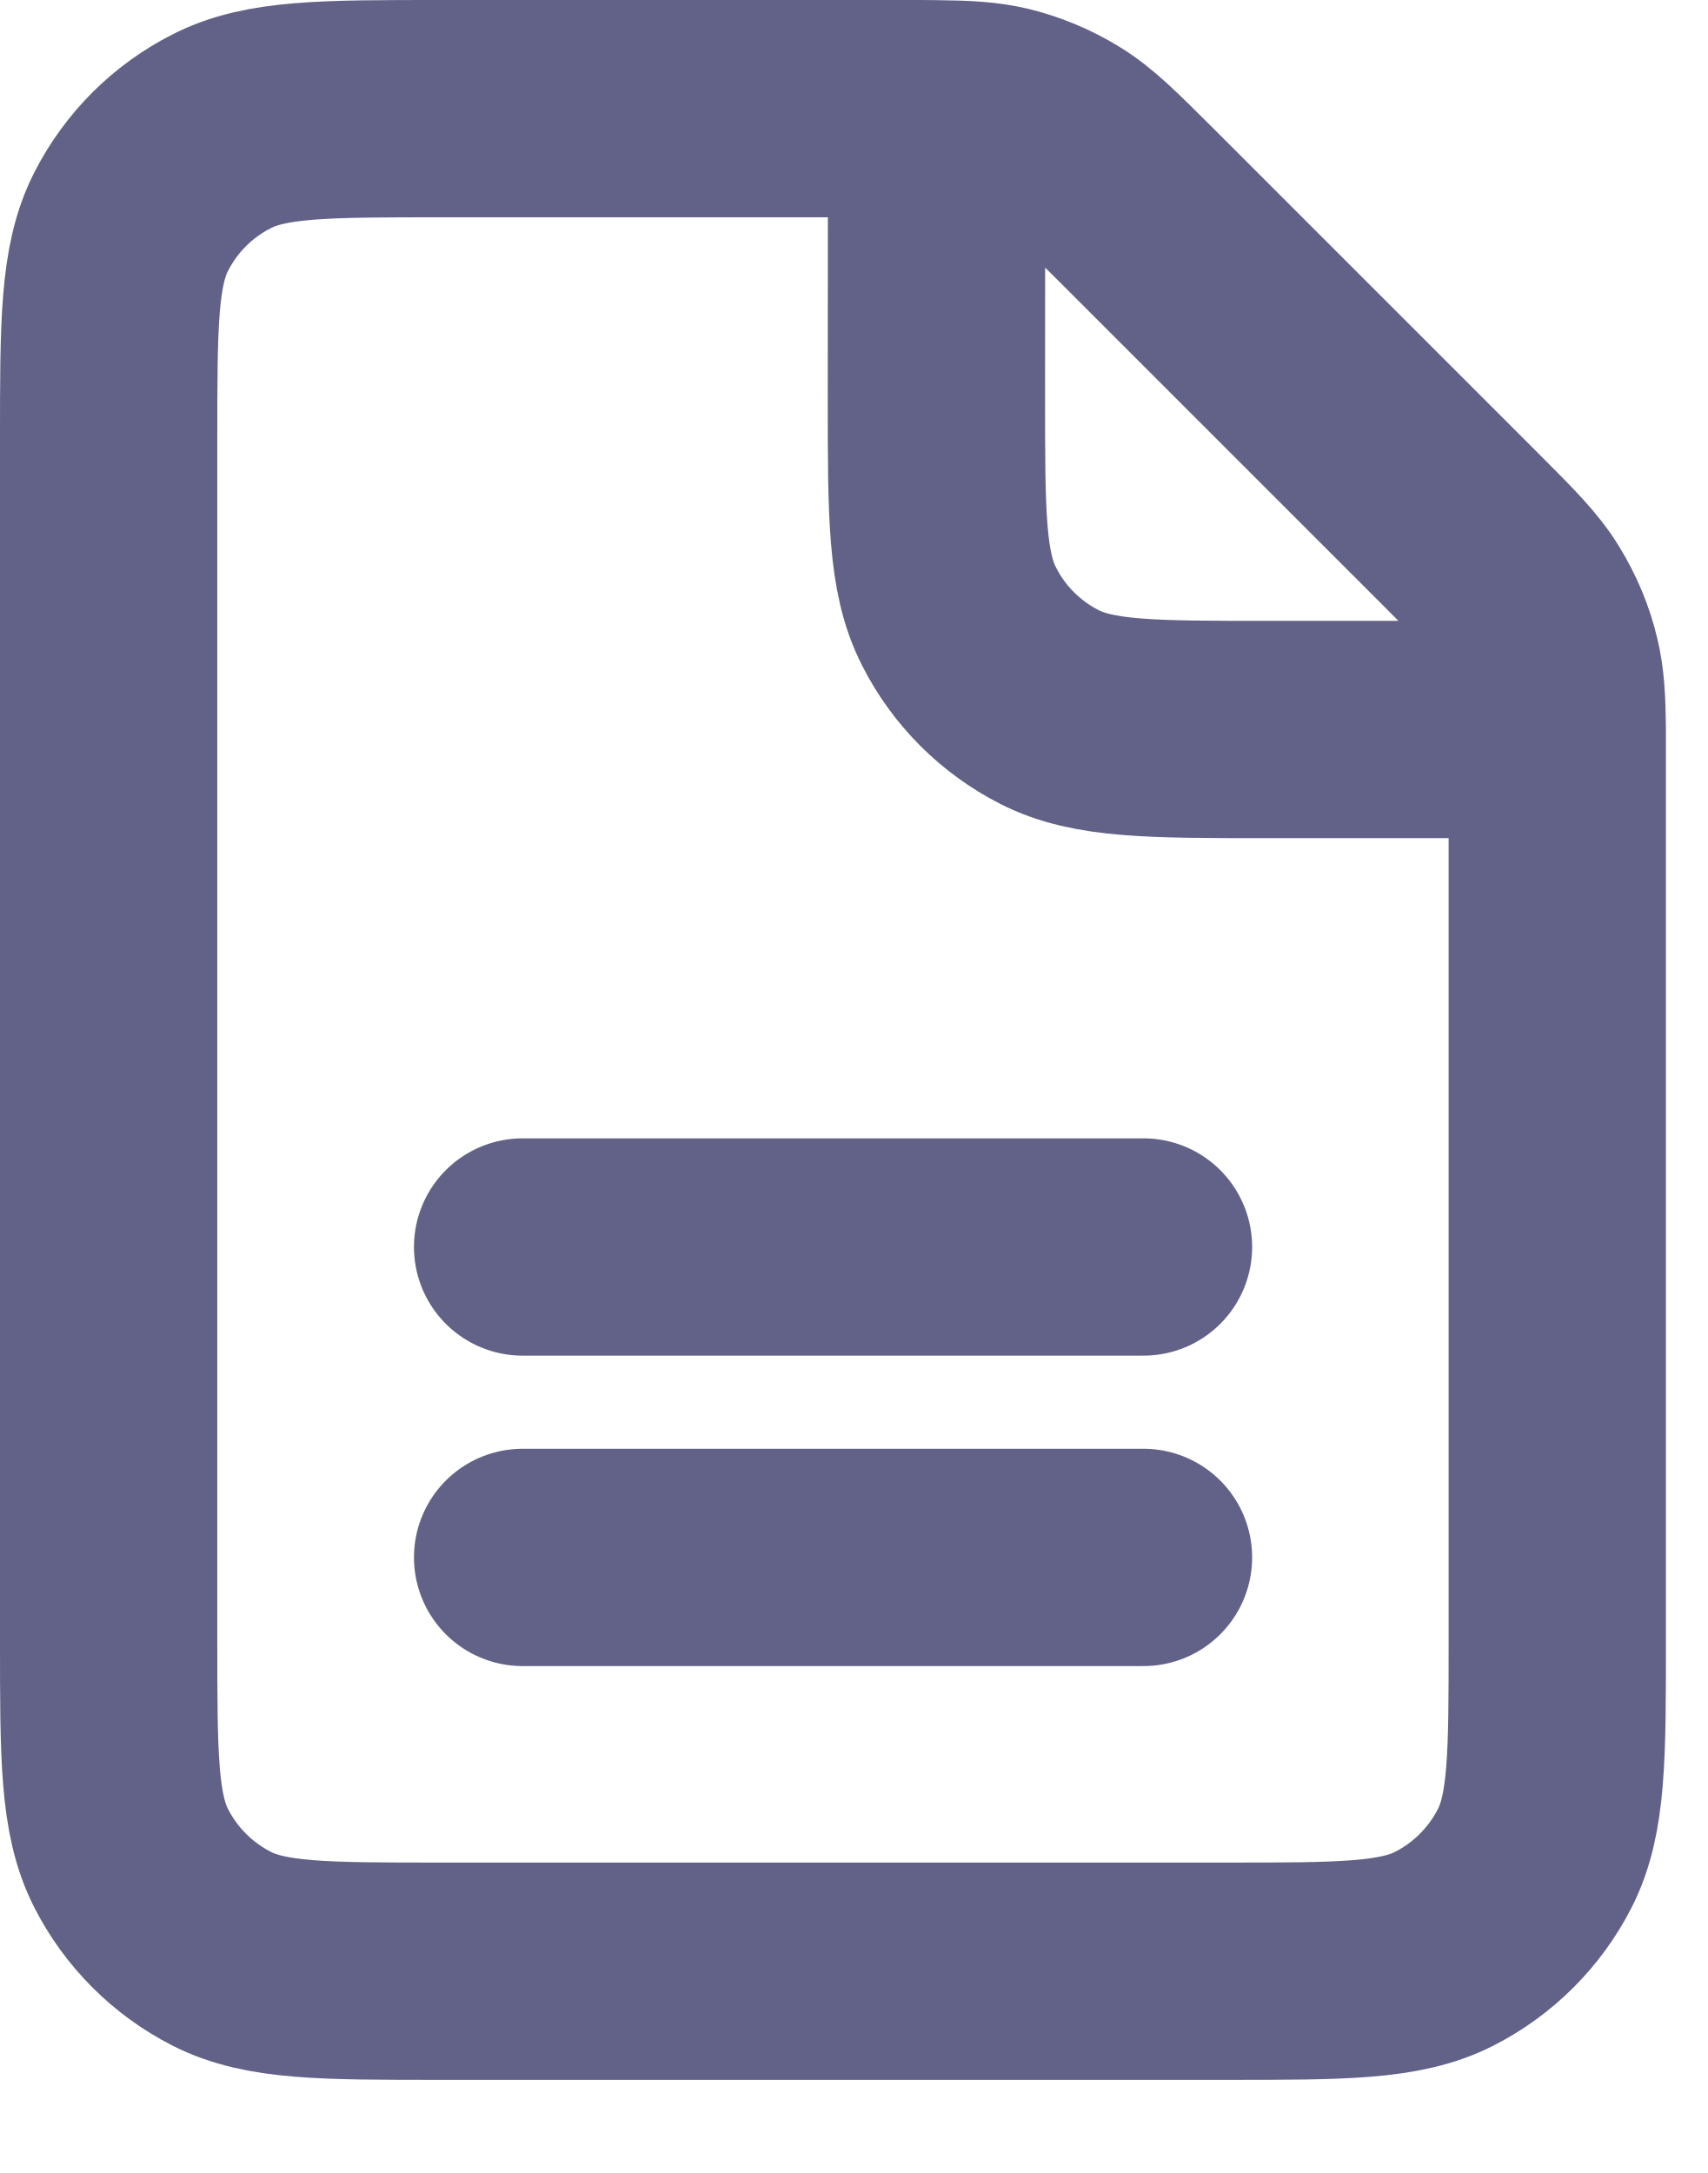
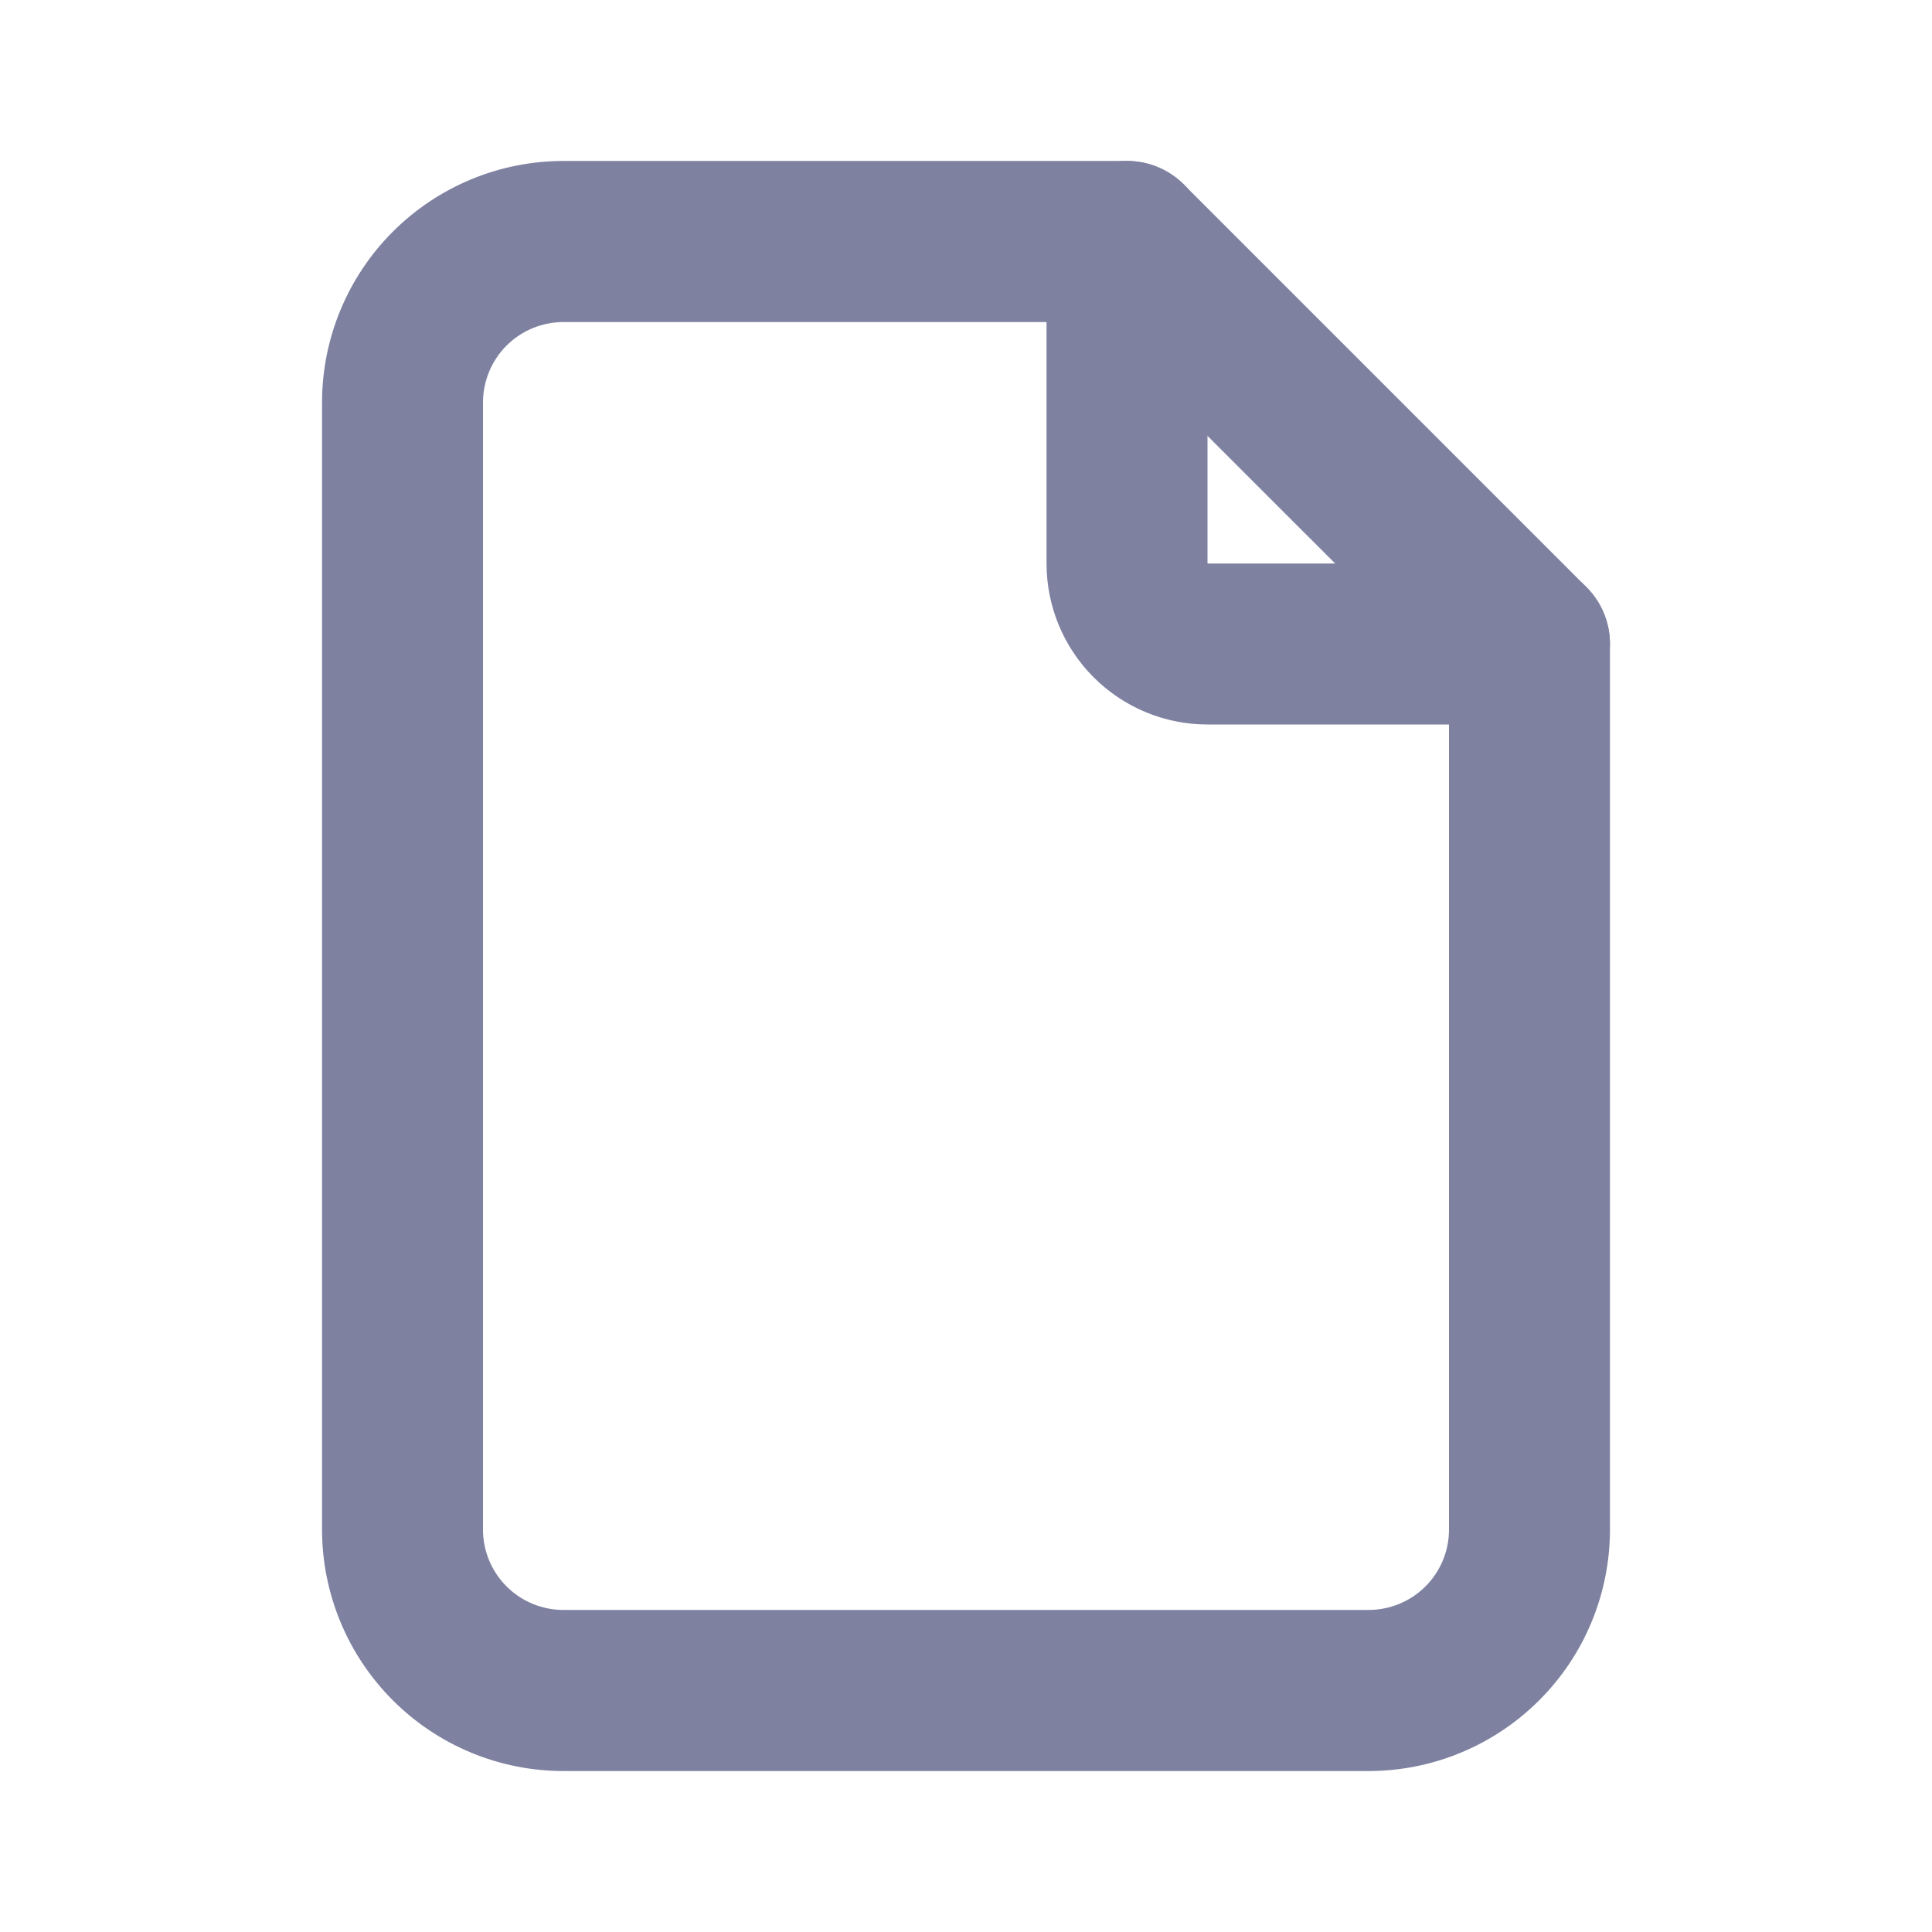
- <svg xmlns="http://www.w3.org/2000/svg" width="11" height="14" viewBox="0 0 11 14" fill="none">
-   <path d="M3.367 10.034H7.367M3.367 8.034H7.367M6.034 0.701C5.97 0.7 5.898 0.7 5.816 0.7H2.833C2.087 0.7 1.713 0.7 1.428 0.846C1.177 0.973 0.973 1.177 0.845 1.428C0.7 1.713 0.7 2.087 0.7 2.834V10.567C0.7 11.314 0.7 11.687 0.845 11.972C0.973 12.223 1.177 12.427 1.428 12.555C1.713 12.7 2.086 12.7 2.831 12.7L7.902 12.7C8.647 12.7 9.02 12.7 9.305 12.555C9.556 12.427 9.76 12.223 9.888 11.972C10.033 11.687 10.033 11.315 10.033 10.569V4.917C10.033 4.836 10.033 4.764 10.033 4.7M6.034 0.701C6.224 0.703 6.344 0.71 6.459 0.737C6.595 0.77 6.725 0.824 6.844 0.897C6.979 0.979 7.094 1.095 7.325 1.325L9.409 3.409C9.639 3.639 9.754 3.754 9.836 3.889C9.909 4.008 9.964 4.138 9.996 4.274C10.024 4.389 10.031 4.51 10.033 4.7M6.034 0.701L6.033 2.567C6.033 3.314 6.033 3.687 6.179 3.972C6.306 4.223 6.51 4.427 6.761 4.555C7.046 4.7 7.419 4.7 8.165 4.7H10.033" stroke="#626187" stroke-width="1.4" stroke-linecap="round" stroke-linejoin="round" />
+ <svg xmlns="http://www.w3.org/2000/svg" width="16" height="16" viewBox="0 0 16 16" fill="none">
+   <path d="M8.667 4.667V2C8.667 1.632 8.965 1.333 9.333 1.333C9.702 1.333 10 1.632 10 2V4.667H12.667C13.035 4.667 13.333 4.965 13.333 5.333C13.333 5.702 13.035 6 12.667 6H10C9.646 6 9.307 5.859 9.057 5.609C8.807 5.359 8.667 5.02 8.667 4.667Z" fill="#7E81A0" />
+   <path d="M2.667 12.667V3.333C2.667 2.803 2.878 2.294 3.253 1.919C3.628 1.544 4.136 1.333 4.667 1.333H9.333C9.51 1.333 9.68 1.404 9.805 1.529L13.138 4.862C13.263 4.987 13.333 5.157 13.333 5.333V12.667C13.333 13.197 13.123 13.706 12.747 14.081C12.372 14.456 11.864 14.667 11.333 14.667H4.667C4.136 14.667 3.628 14.456 3.253 14.081C2.878 13.706 2.667 13.197 2.667 12.667ZM4 12.667C4 12.844 4.07 13.013 4.195 13.138C4.32 13.263 4.49 13.333 4.667 13.333H11.333C11.51 13.333 11.68 13.263 11.805 13.138C11.93 13.013 12 12.844 12 12.667V5.609L9.057 2.667H4.667C4.49 2.667 4.32 2.737 4.195 2.862C4.07 2.987 4 3.157 4 3.333V12.667Z" fill="#7E81A0" />
</svg>
